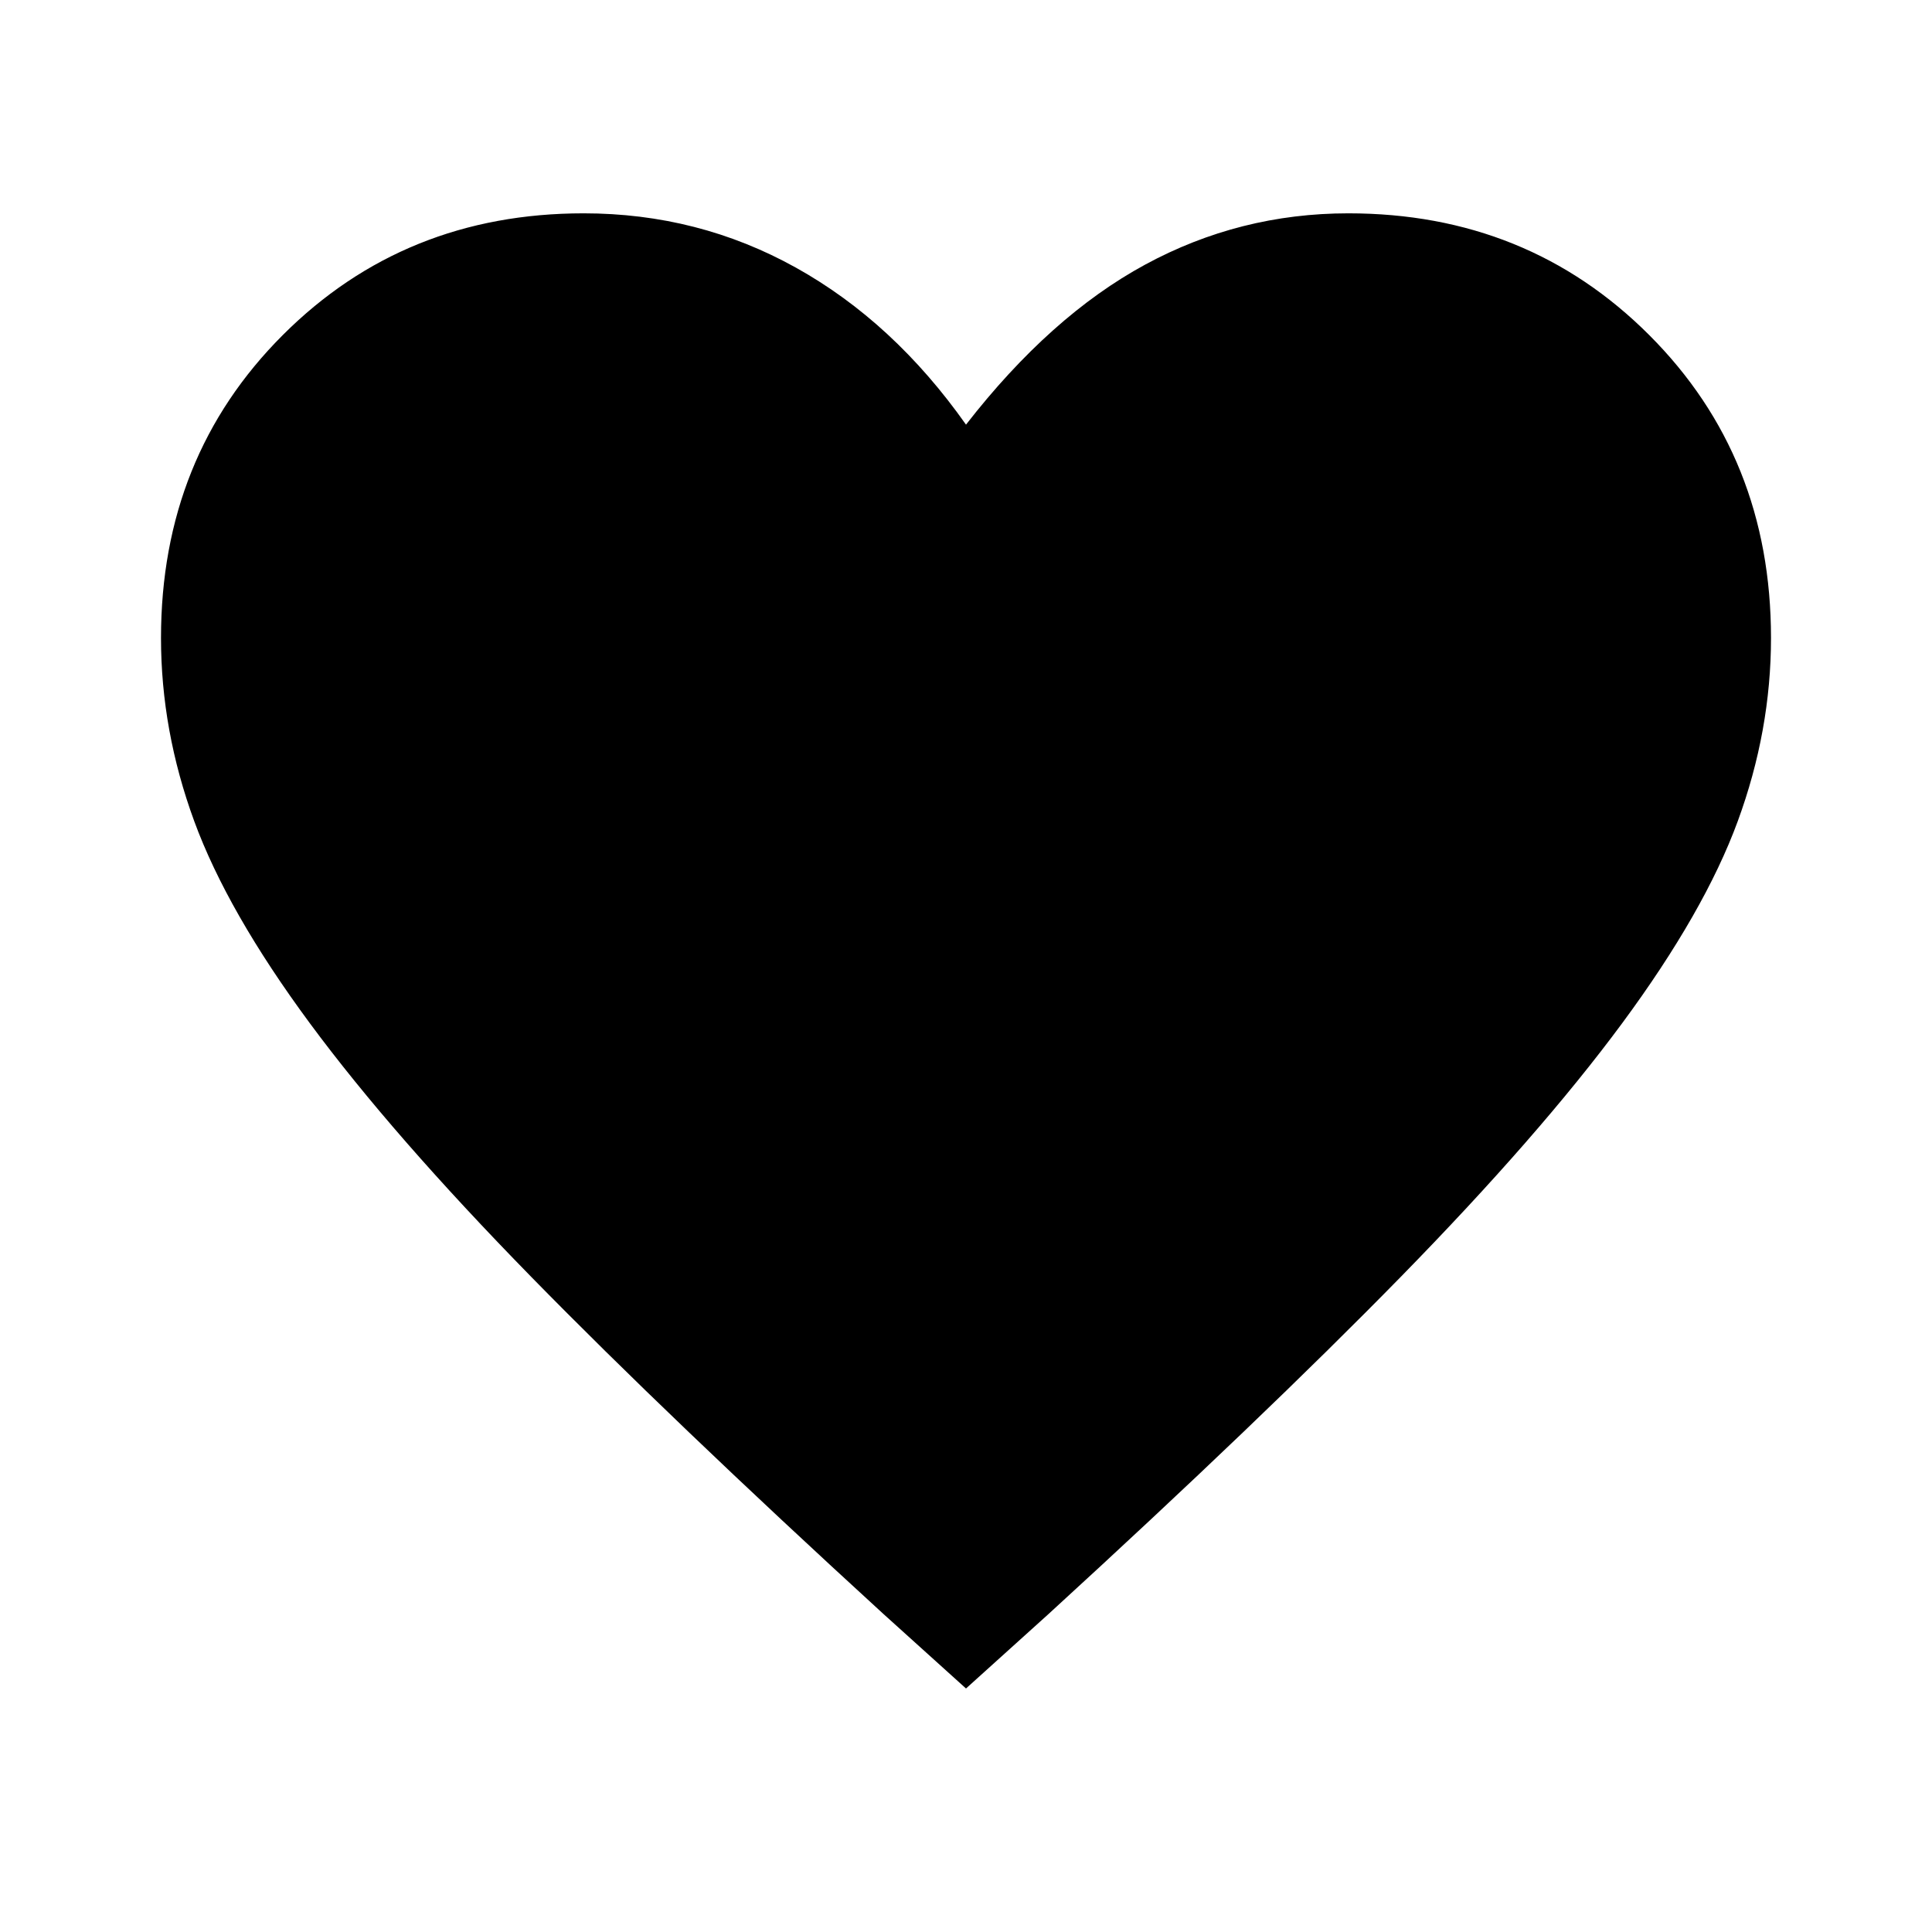
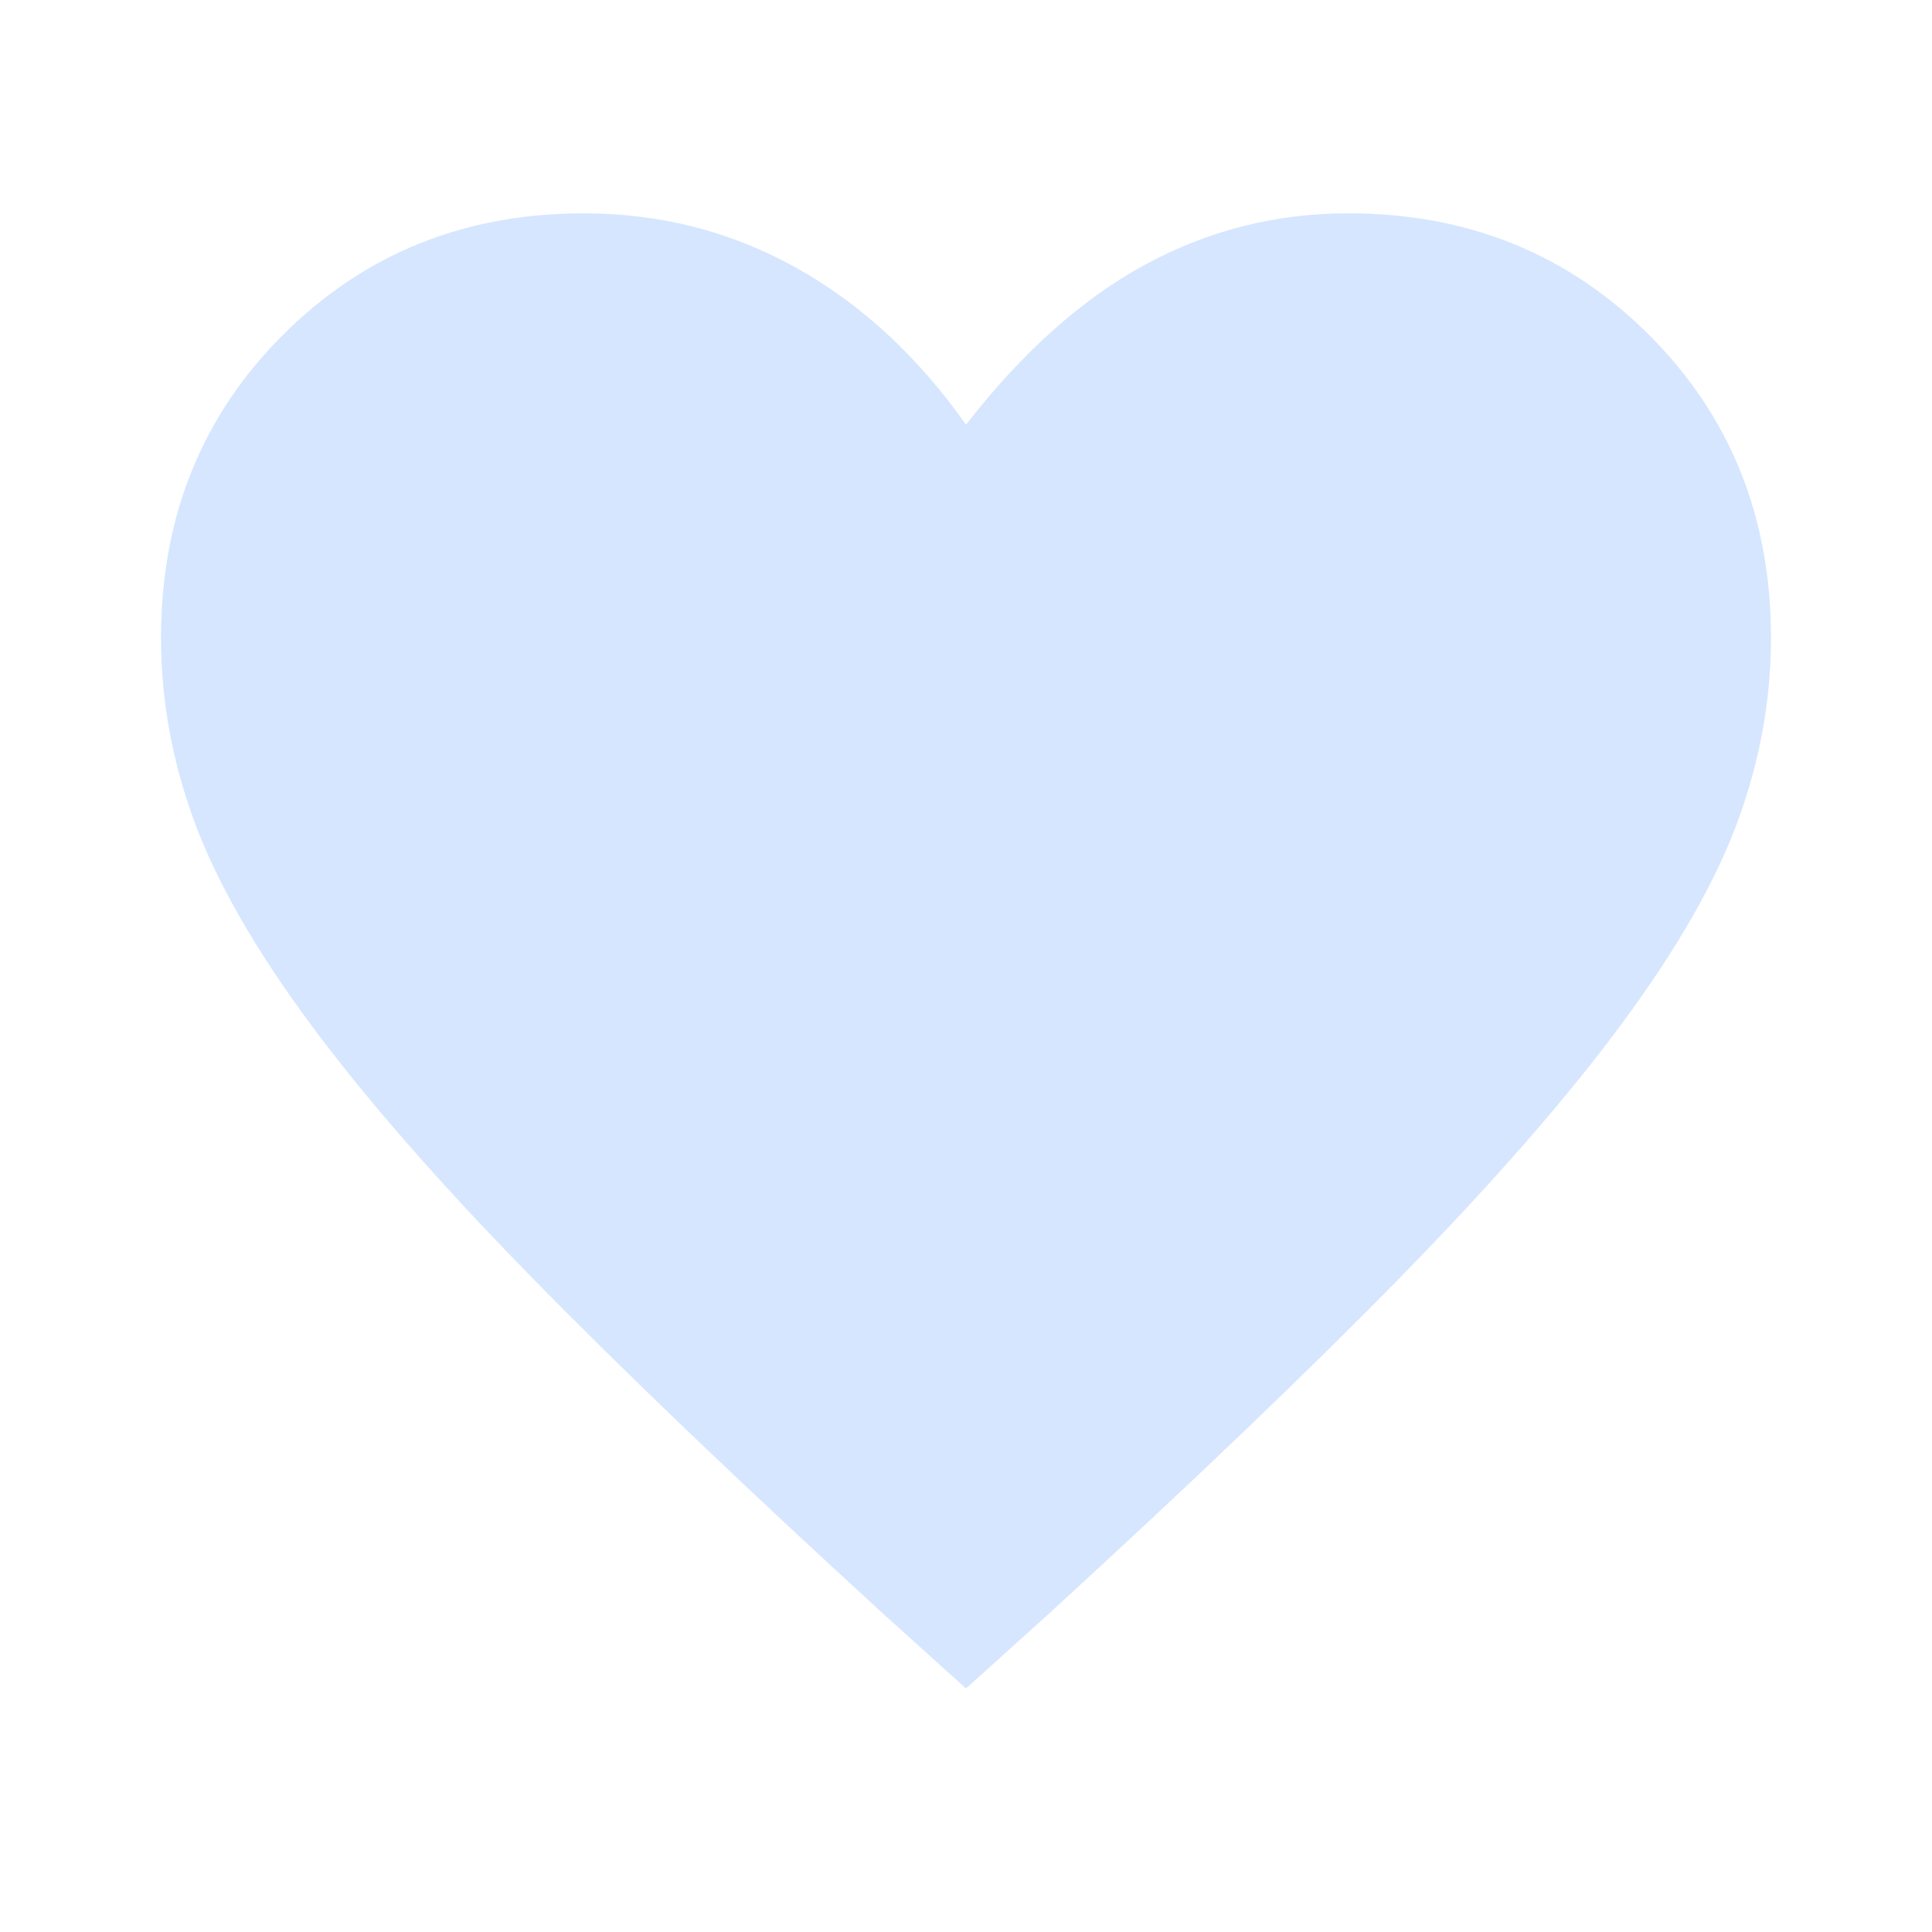
<svg xmlns="http://www.w3.org/2000/svg" height="48" width="48">
-   <path d="m24 41.95-2.05-1.85q-5.3-4.85-8.75-8.375-3.45-3.525-5.5-6.3T4.825 20.4Q4 18.15 4 15.85q0-4.5 3.025-7.525Q10.05 5.3 14.5 5.3q2.85 0 5.275 1.35Q22.2 8 24 10.55q2.1-2.7 4.45-3.975T33.5 5.3q4.45 0 7.475 3.025Q44 11.35 44 15.85q0 2.3-.825 4.55T40.3 25.425q-2.05 2.775-5.5 6.3T26.05 40.1Z" />
+   <path fill="#d6e6ff" d="m24 41.95-2.05-1.85q-5.3-4.85-8.75-8.375-3.45-3.525-5.5-6.3T4.825 20.4Q4 18.15 4 15.85q0-4.5 3.025-7.525Q10.05 5.3 14.5 5.3q2.85 0 5.275 1.35Q22.2 8 24 10.55q2.1-2.7 4.45-3.975T33.5 5.3q4.45 0 7.475 3.025Q44 11.35 44 15.85q0 2.3-.825 4.55T40.3 25.425q-2.05 2.775-5.5 6.3T26.05 40.1Z" />
</svg>
